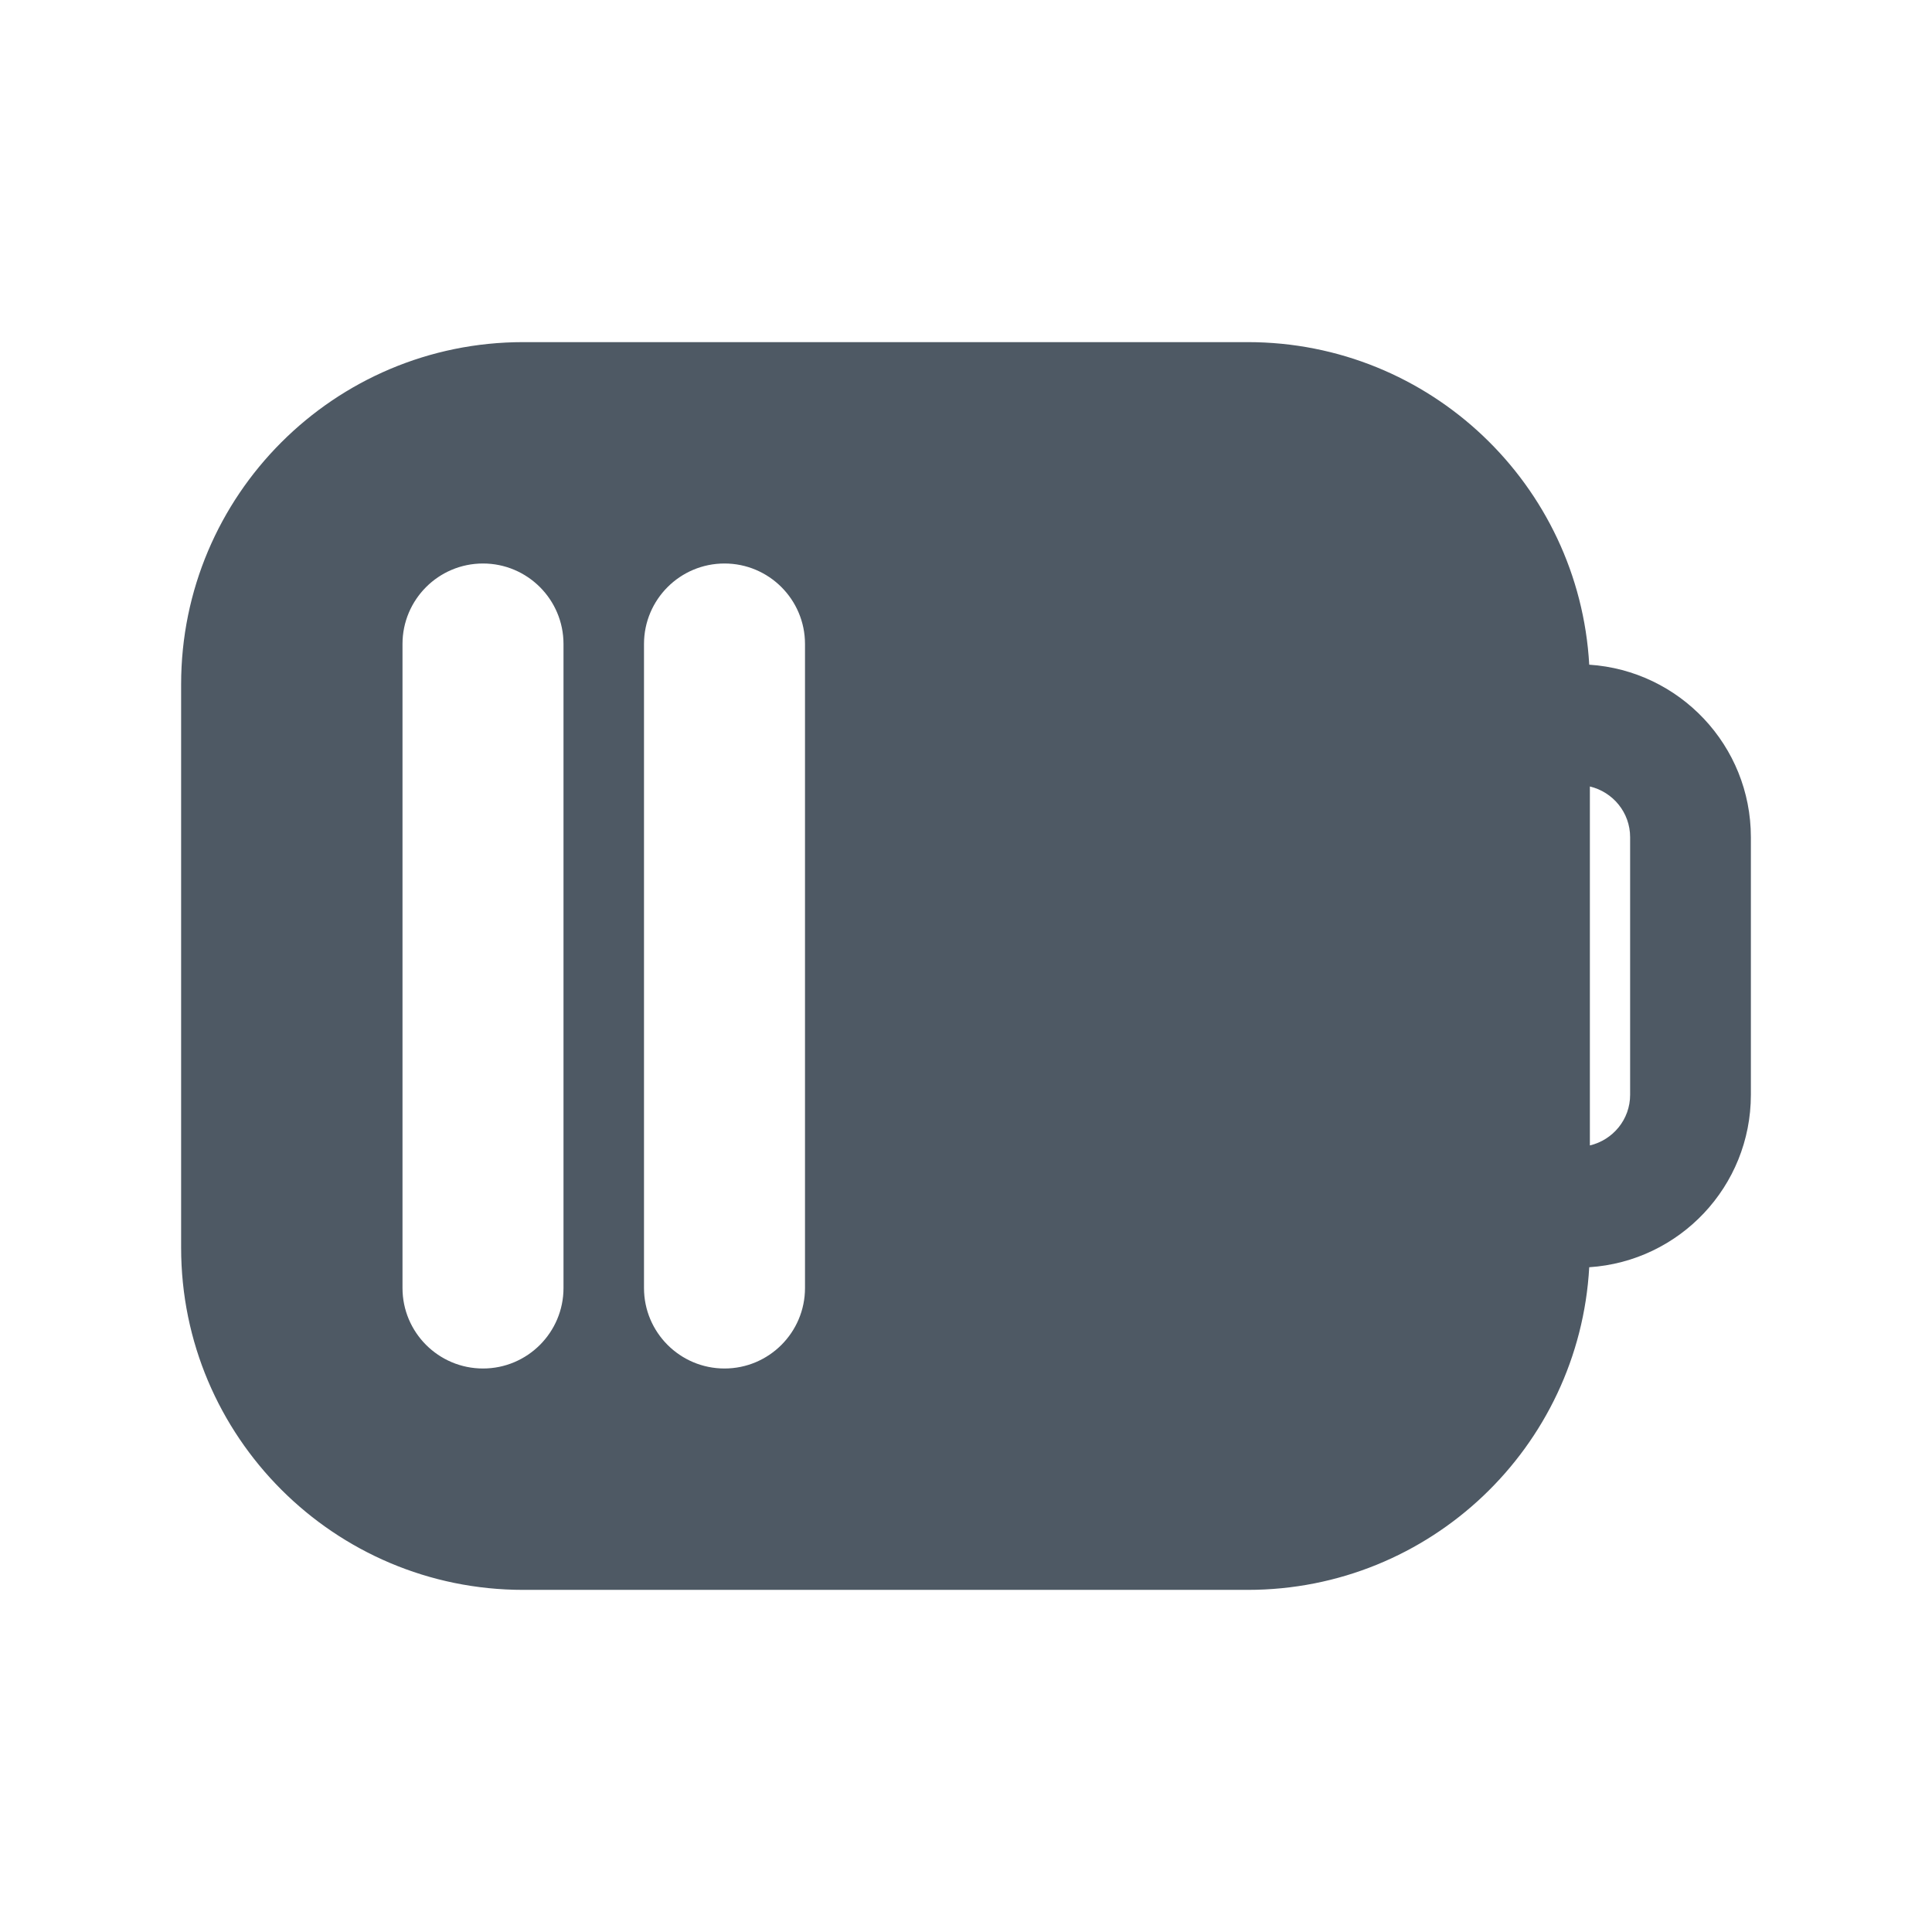
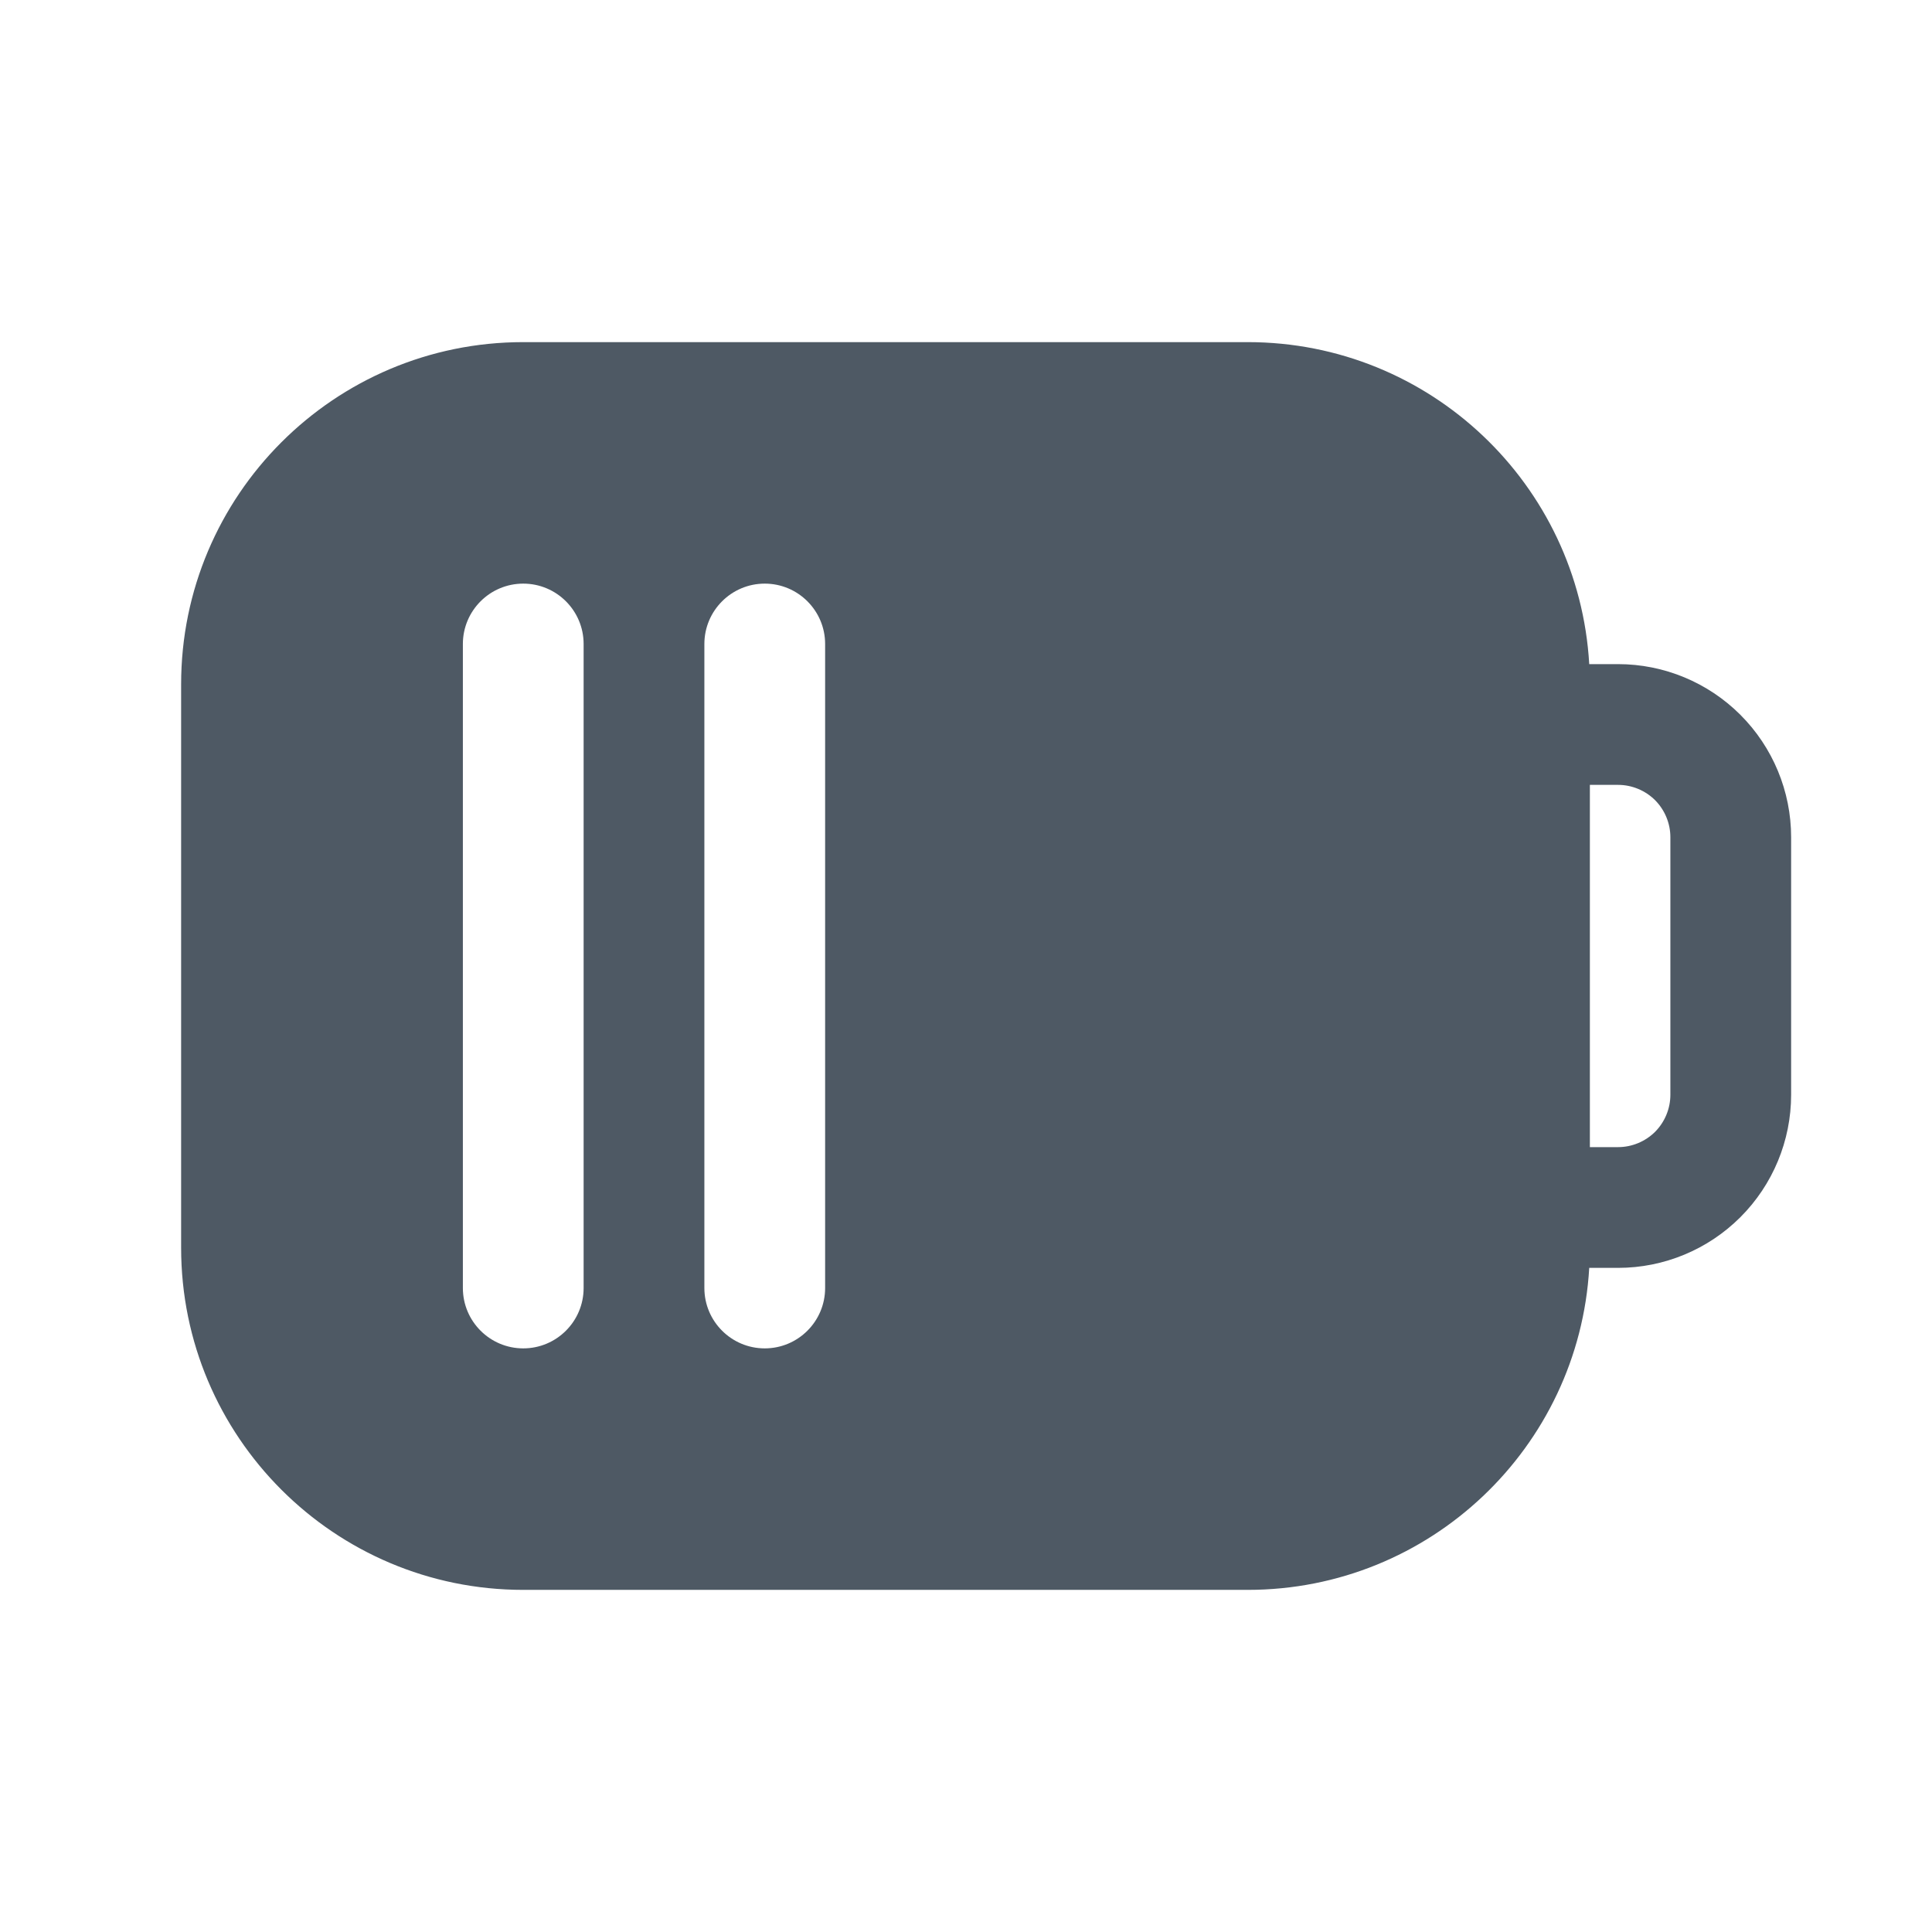
<svg xmlns="http://www.w3.org/2000/svg" width="24" height="24" viewBox="0 0 24 24" fill="none">
-   <path fill-rule="evenodd" clip-rule="evenodd" d="M15.5 4.25C17.766 4.25 19.616 6.023 19.742 8.257C20.863 8.33 21.75 9.261 21.75 10.4V13.6C21.75 14.739 20.863 15.669 19.742 15.742C19.617 17.977 17.766 19.75 15.5 19.75H6.5C4.153 19.75 2.25 17.847 2.25 15.5V8.5C2.25 6.153 4.153 4.25 6.5 4.25H15.5ZM5 16C5 16.552 5.448 17 6 17C6.552 17 7 16.552 7 16V8C7 7.448 6.552 7 6 7C5.448 7 5 7.448 5 8V16ZM8 16C8 16.552 8.448 17 9 17C9.552 17 10 16.552 10 16V8C10 7.448 9.552 7 9 7C8.448 7 8 7.448 8 8V16ZM19.75 14.229C20.036 14.161 20.25 13.907 20.25 13.6V10.4C20.25 10.093 20.036 9.838 19.75 9.77V14.229Z" fill="#4E5964" />
+   <path fill-rule="evenodd" clip-rule="evenodd" d="M22.25 13.6C22.25 14.17 22.023 14.717 21.62 15.12C21.217 15.523 20.67 15.75 20.1 15.75H19.742C19.613 17.981 17.763 19.75 15.5 19.75H6.5C4.153 19.75 2.25 17.847 2.25 15.5V8.5C2.25 6.153 4.153 4.25 6.5 4.25H15.5C17.763 4.25 19.613 6.019 19.742 8.25H20.1C20.67 8.25 21.217 8.477 21.62 8.88C22.023 9.283 22.25 9.83 22.25 10.4V13.6ZM20.56 9.94C20.681 10.062 20.75 10.228 20.75 10.4V13.6C20.75 13.772 20.681 13.938 20.56 14.06C20.438 14.181 20.272 14.25 20.1 14.25H19.75V9.75H20.1C20.272 9.75 20.438 9.819 20.56 9.94ZM5.75 8V16C5.75 16.414 6.086 16.75 6.5 16.75C6.914 16.75 7.25 16.414 7.25 16V8C7.25 7.586 6.914 7.25 6.5 7.25C6.086 7.25 5.75 7.586 5.75 8ZM8.75 8V16C8.75 16.414 9.086 16.75 9.5 16.75C9.914 16.75 10.25 16.414 10.25 16V8C10.25 7.586 9.914 7.25 9.5 7.25C9.086 7.25 8.75 7.586 8.75 8Z" fill="#4E5964" />
</svg>
